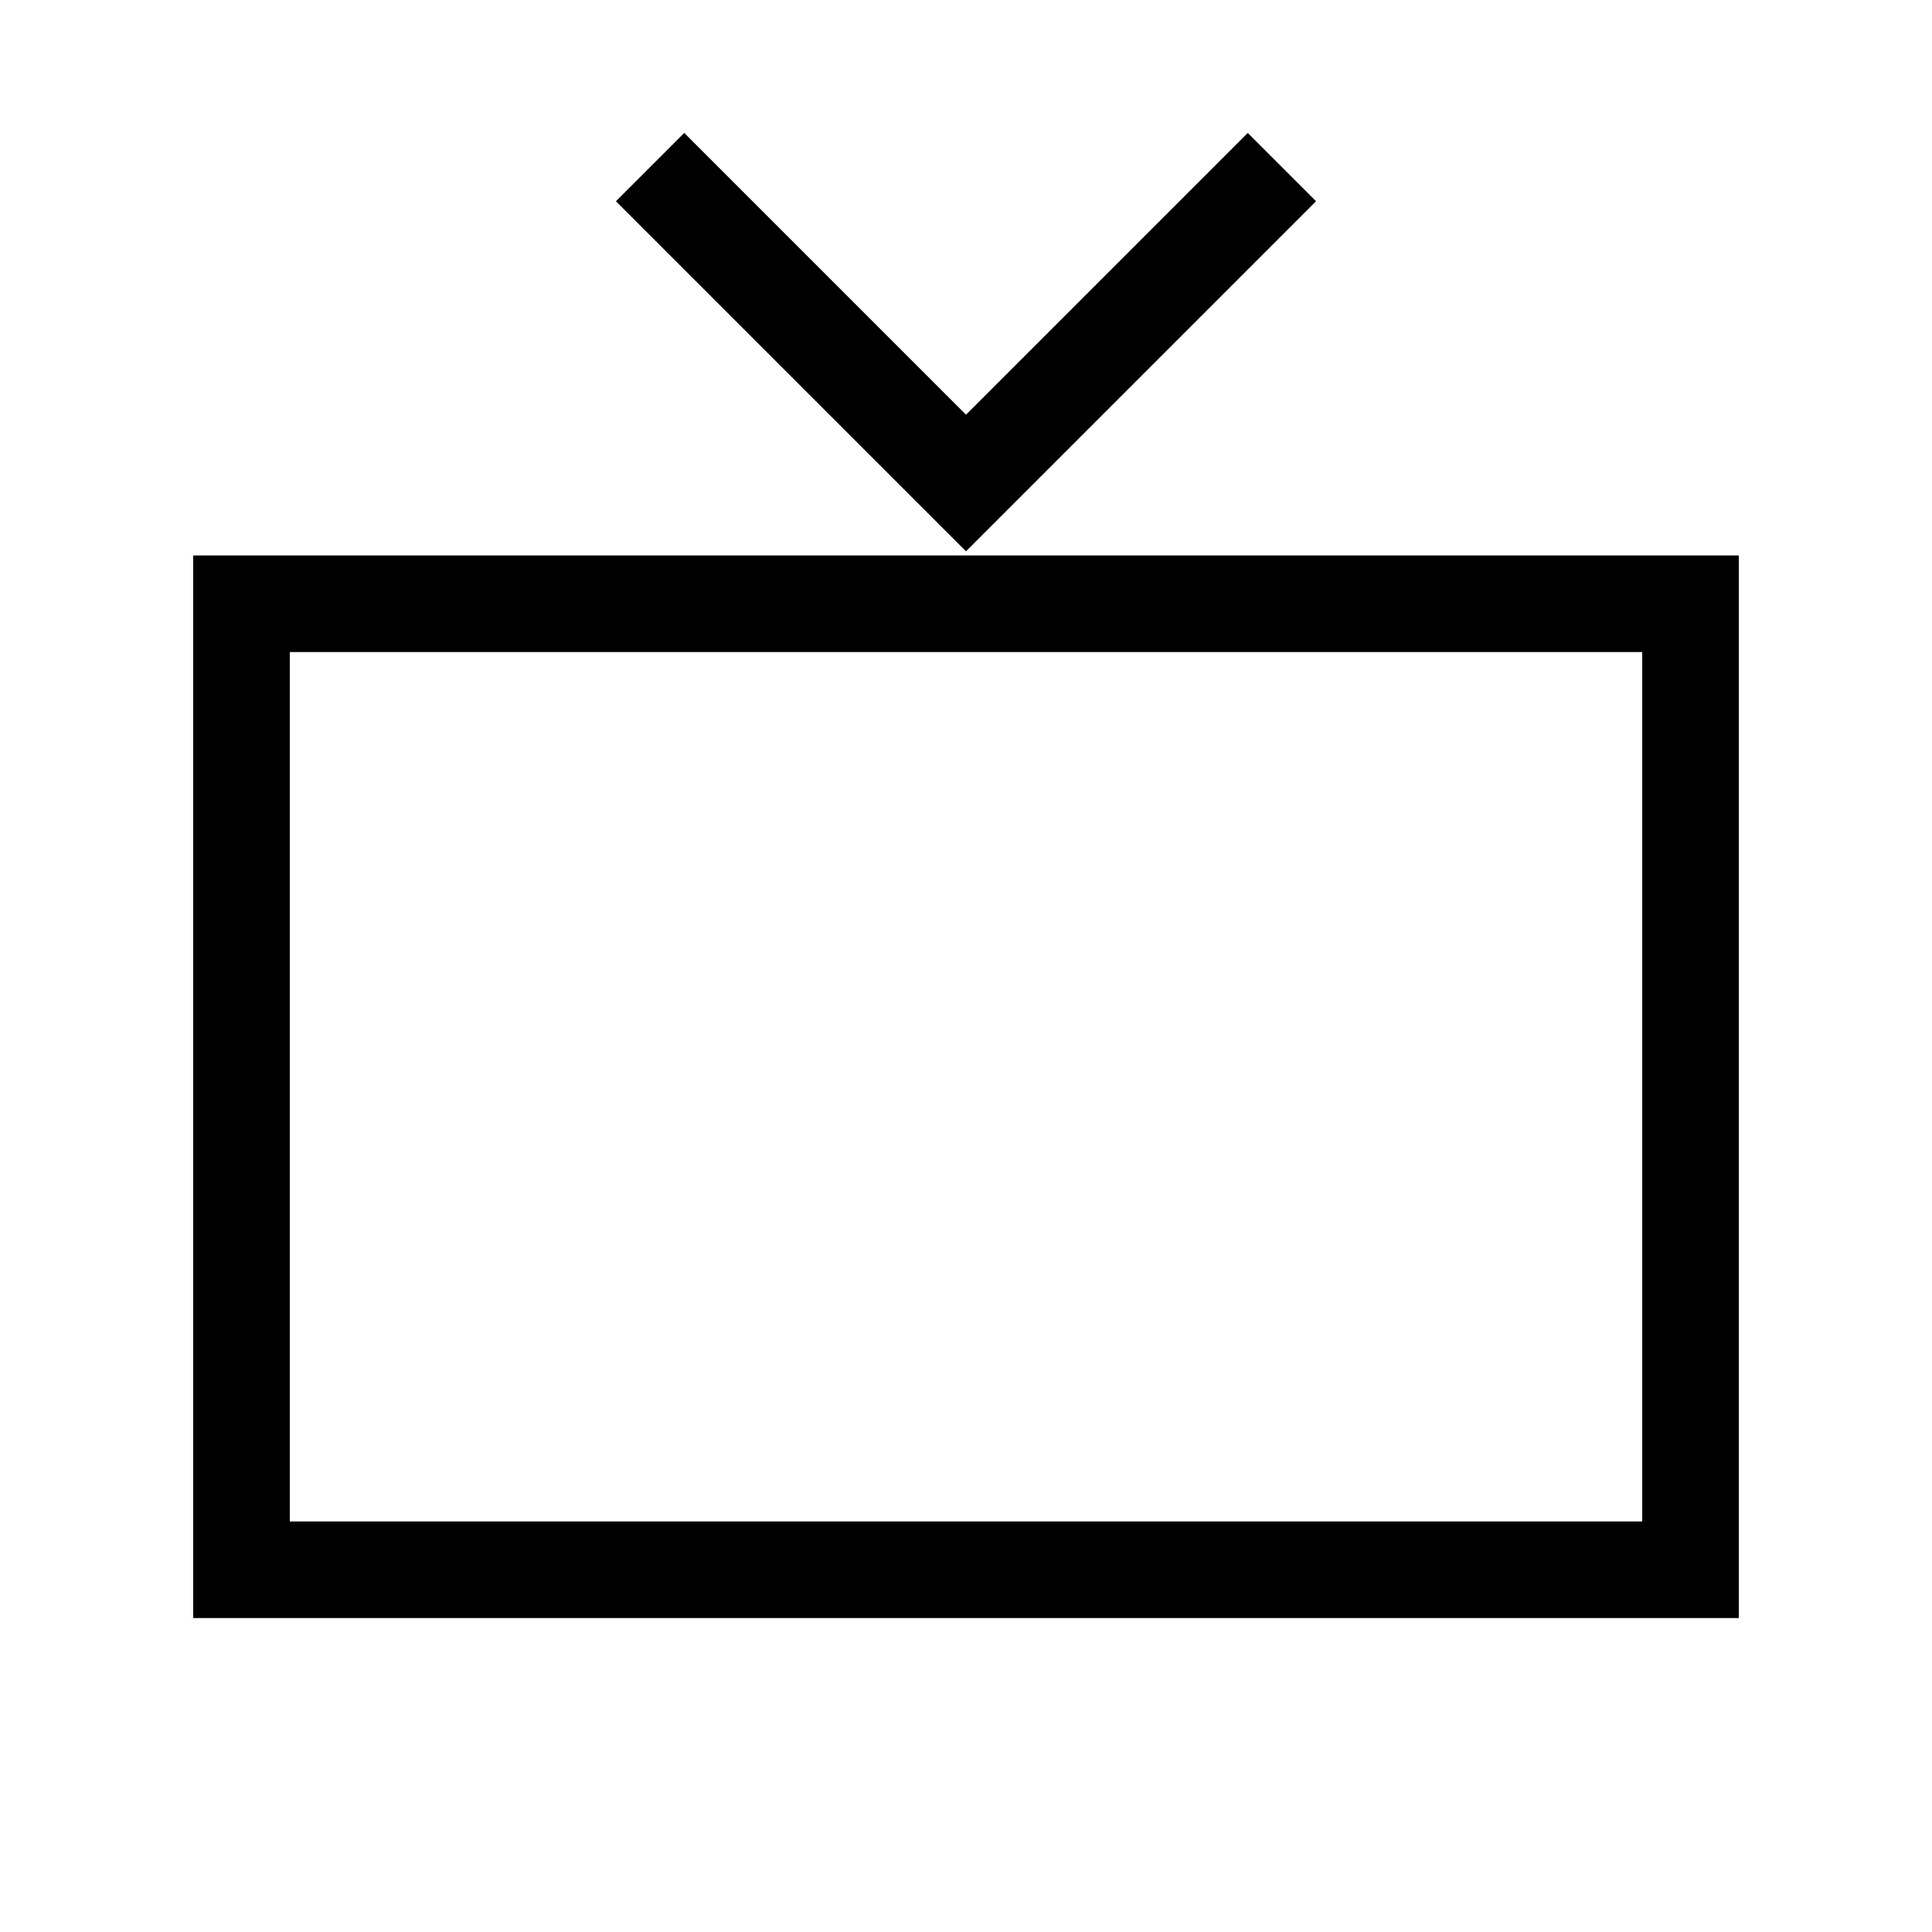
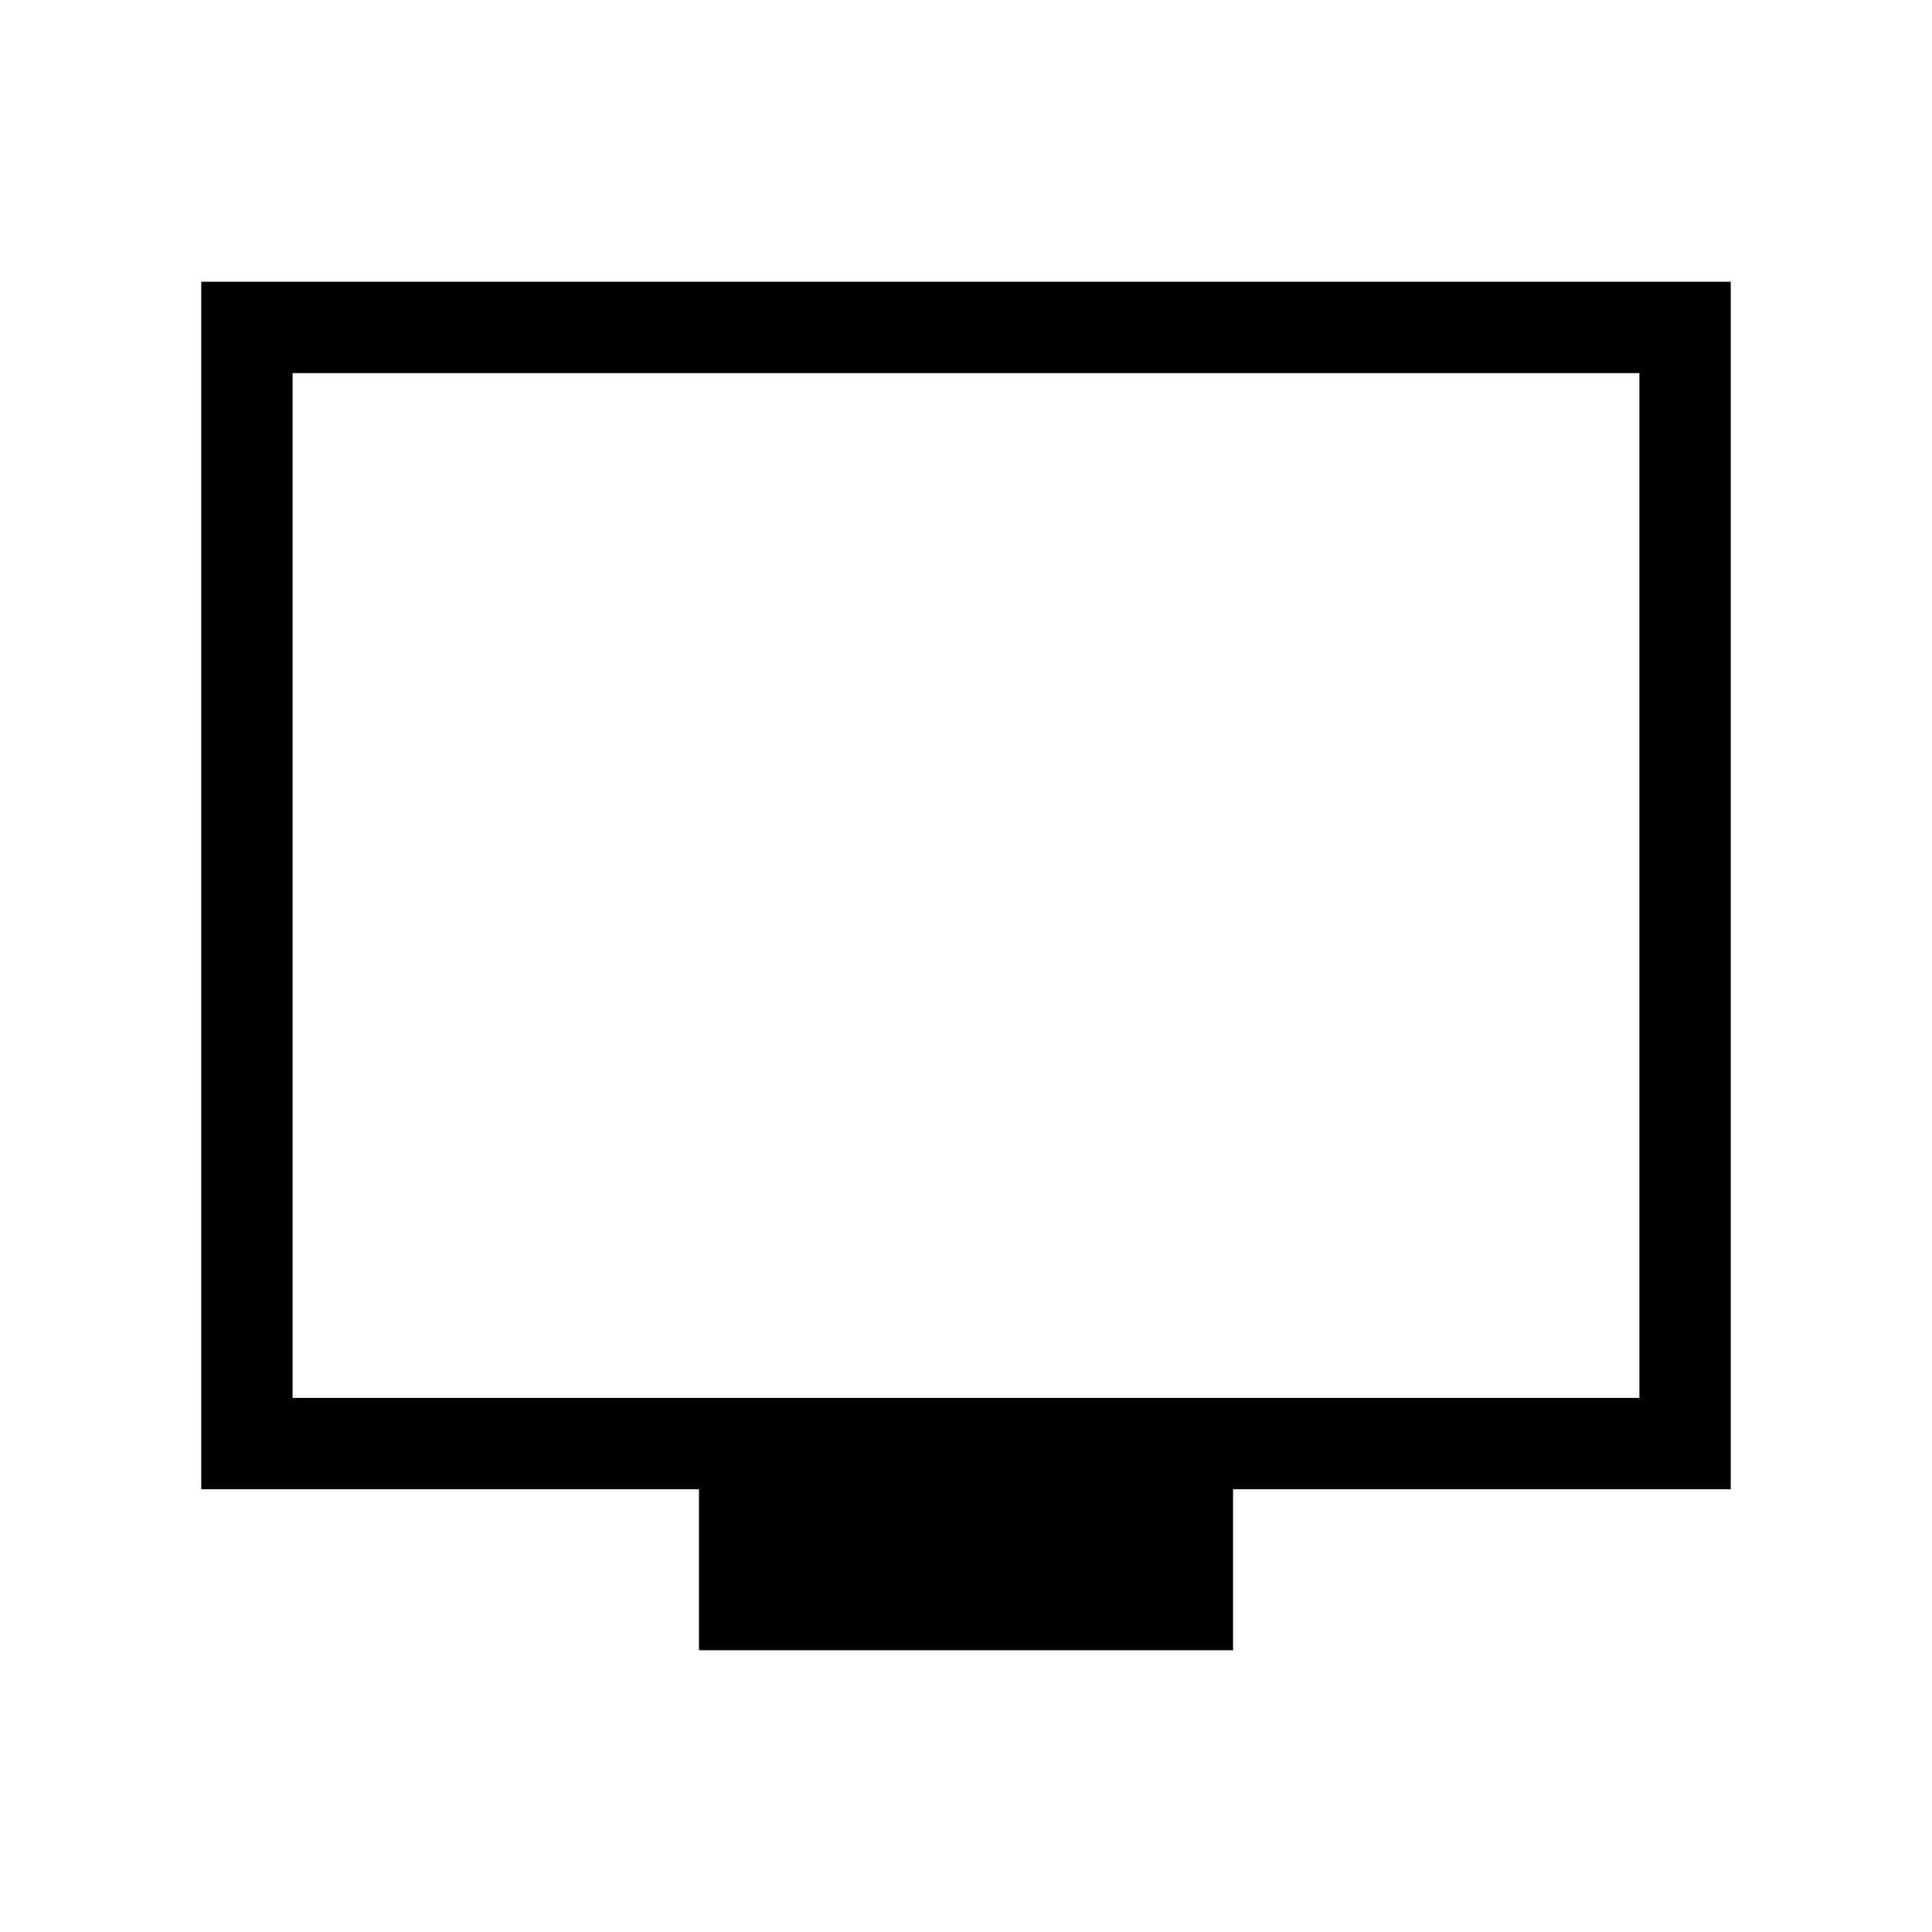
- <svg xmlns="http://www.w3.org/2000/svg" viewBox="0 0 48 48" width="48" height="48" fill="none" stroke="currentColor" stroke-width="2.4" stroke-linecap="square" stroke-linejoin="miter">
-   <path d="M6 15h36v24H6z" />
-   <path d="M17 5l7 7 7-7" />
+ <svg xmlns="http://www.w3.org/2000/svg" width="48" height="48" viewBox="0 -960 960 960">
+   <path d="M347.31-140v-80H100v-600h760v600H612.69v80H347.31ZM145.39-265.39h669.22v-509.22H145.39v509.22Zm0 0v-509.22 509.22Z" />
</svg>
